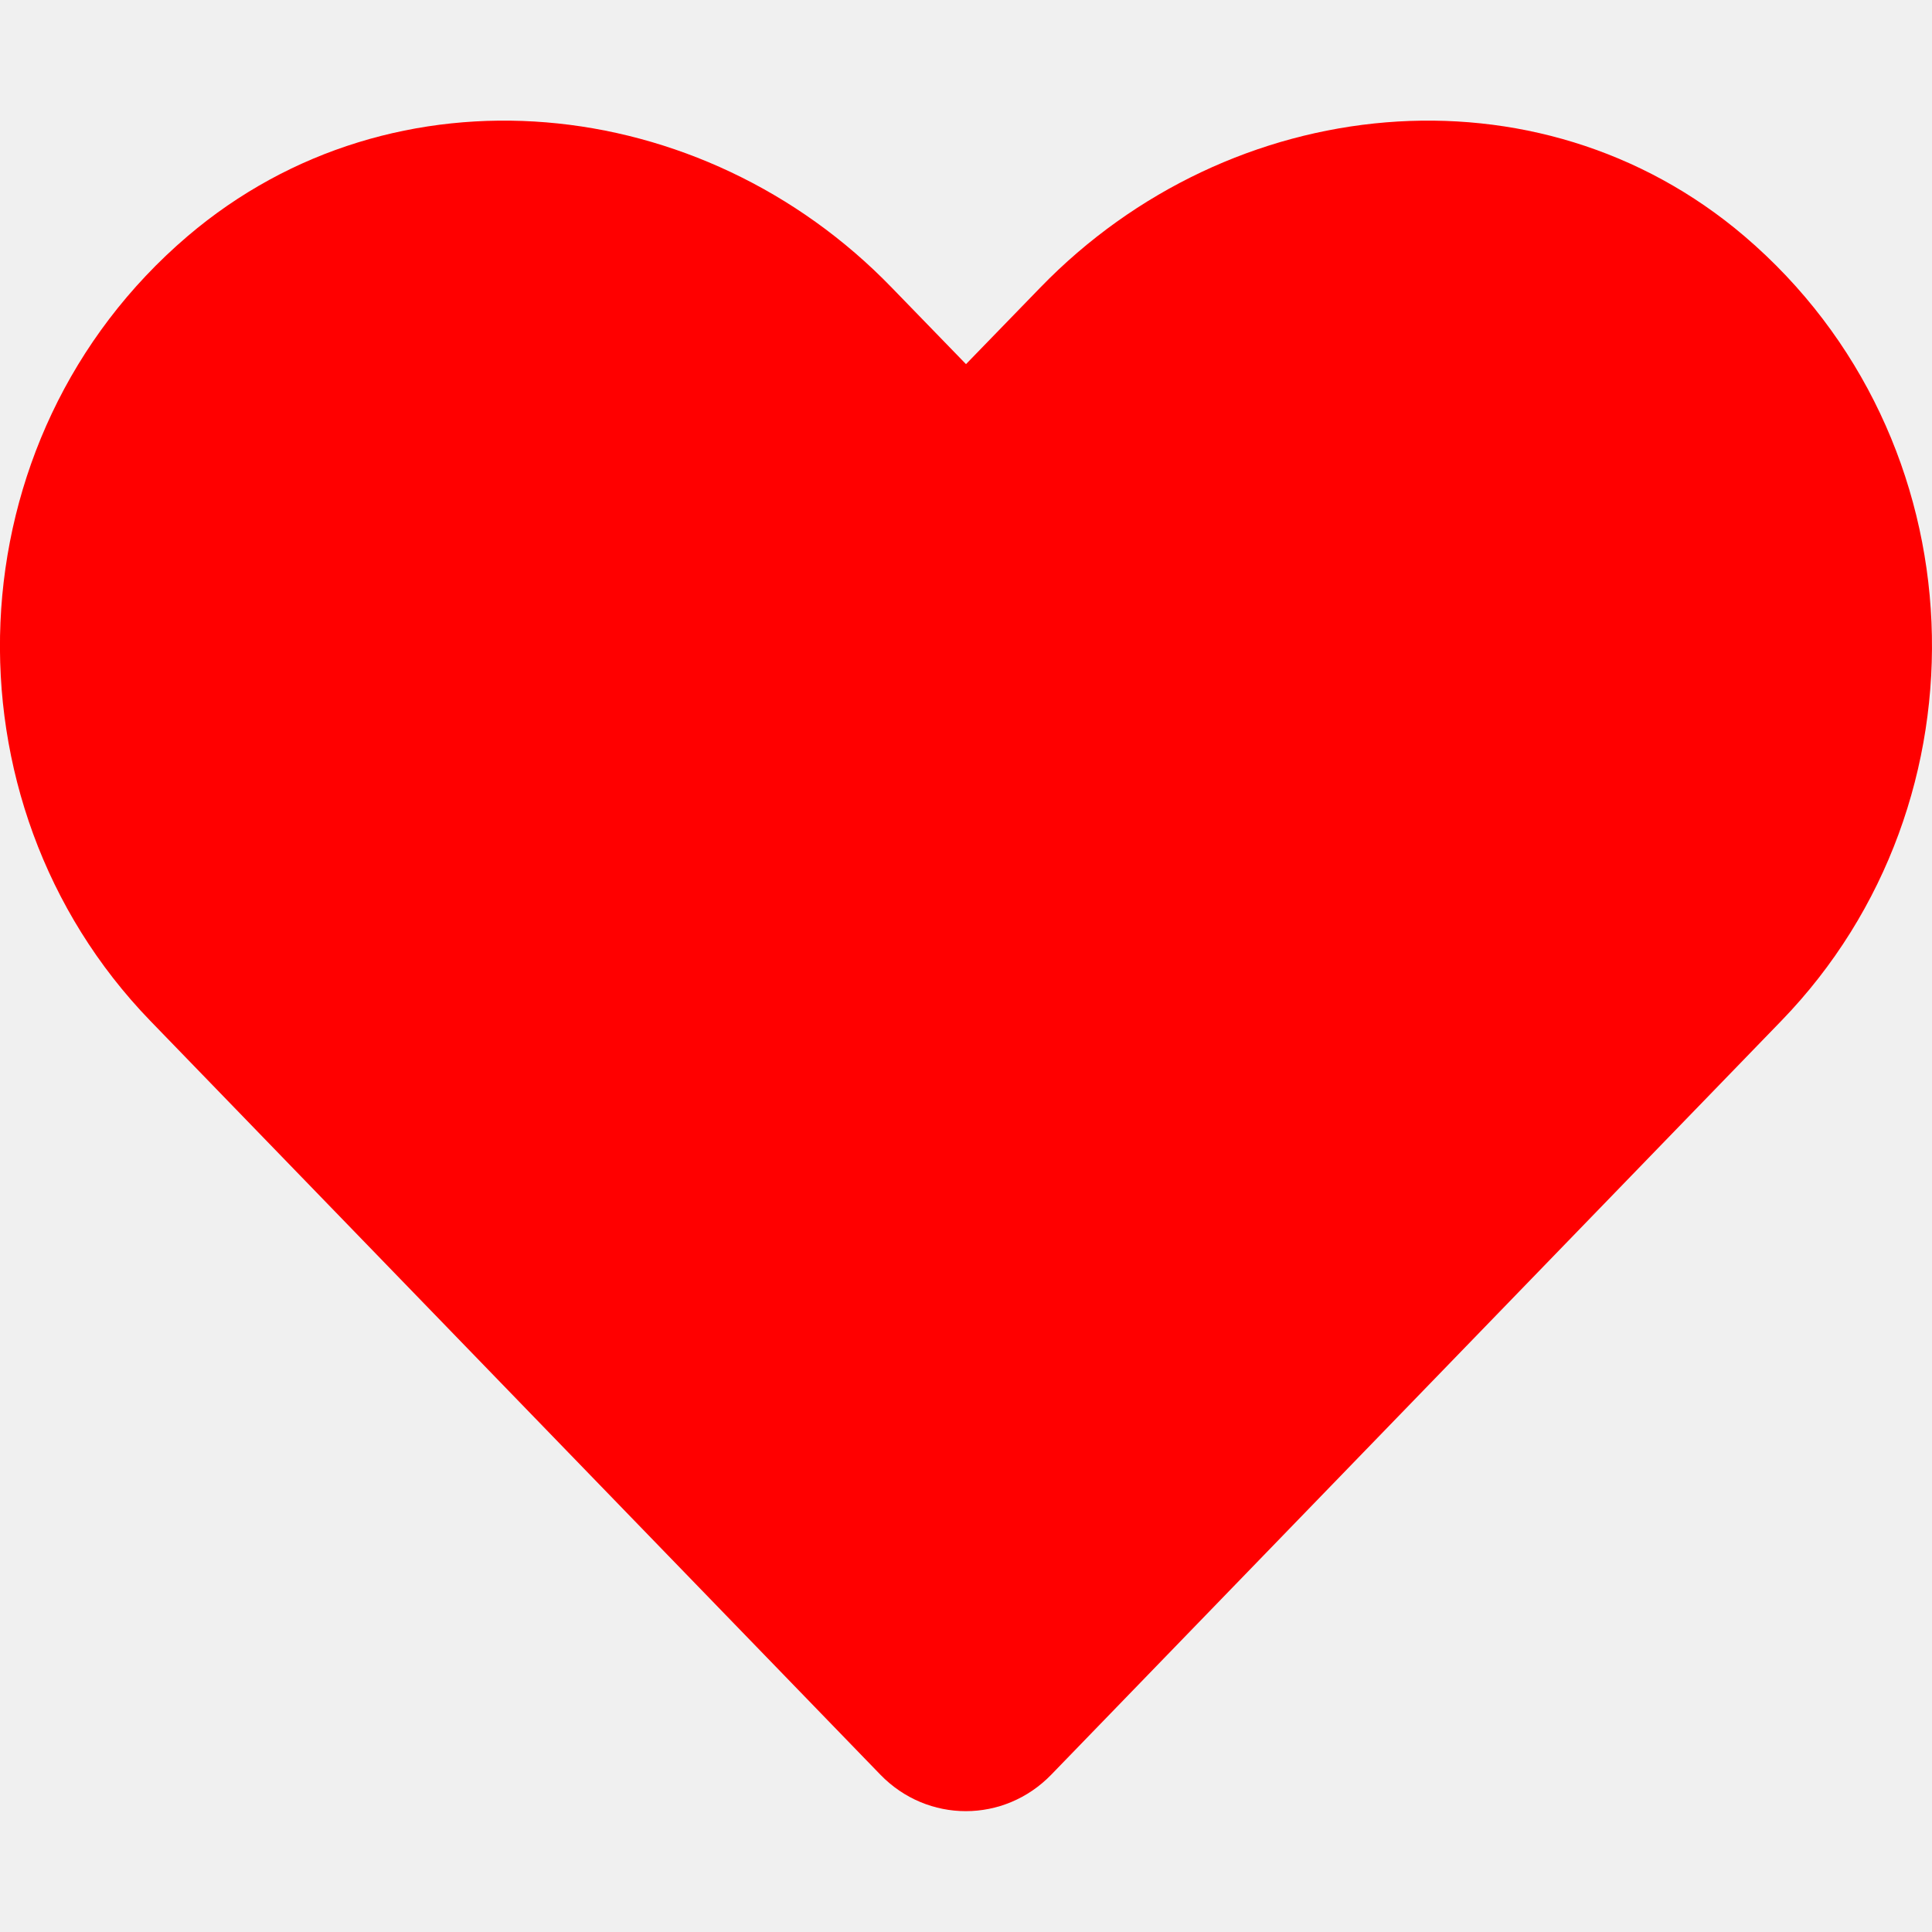
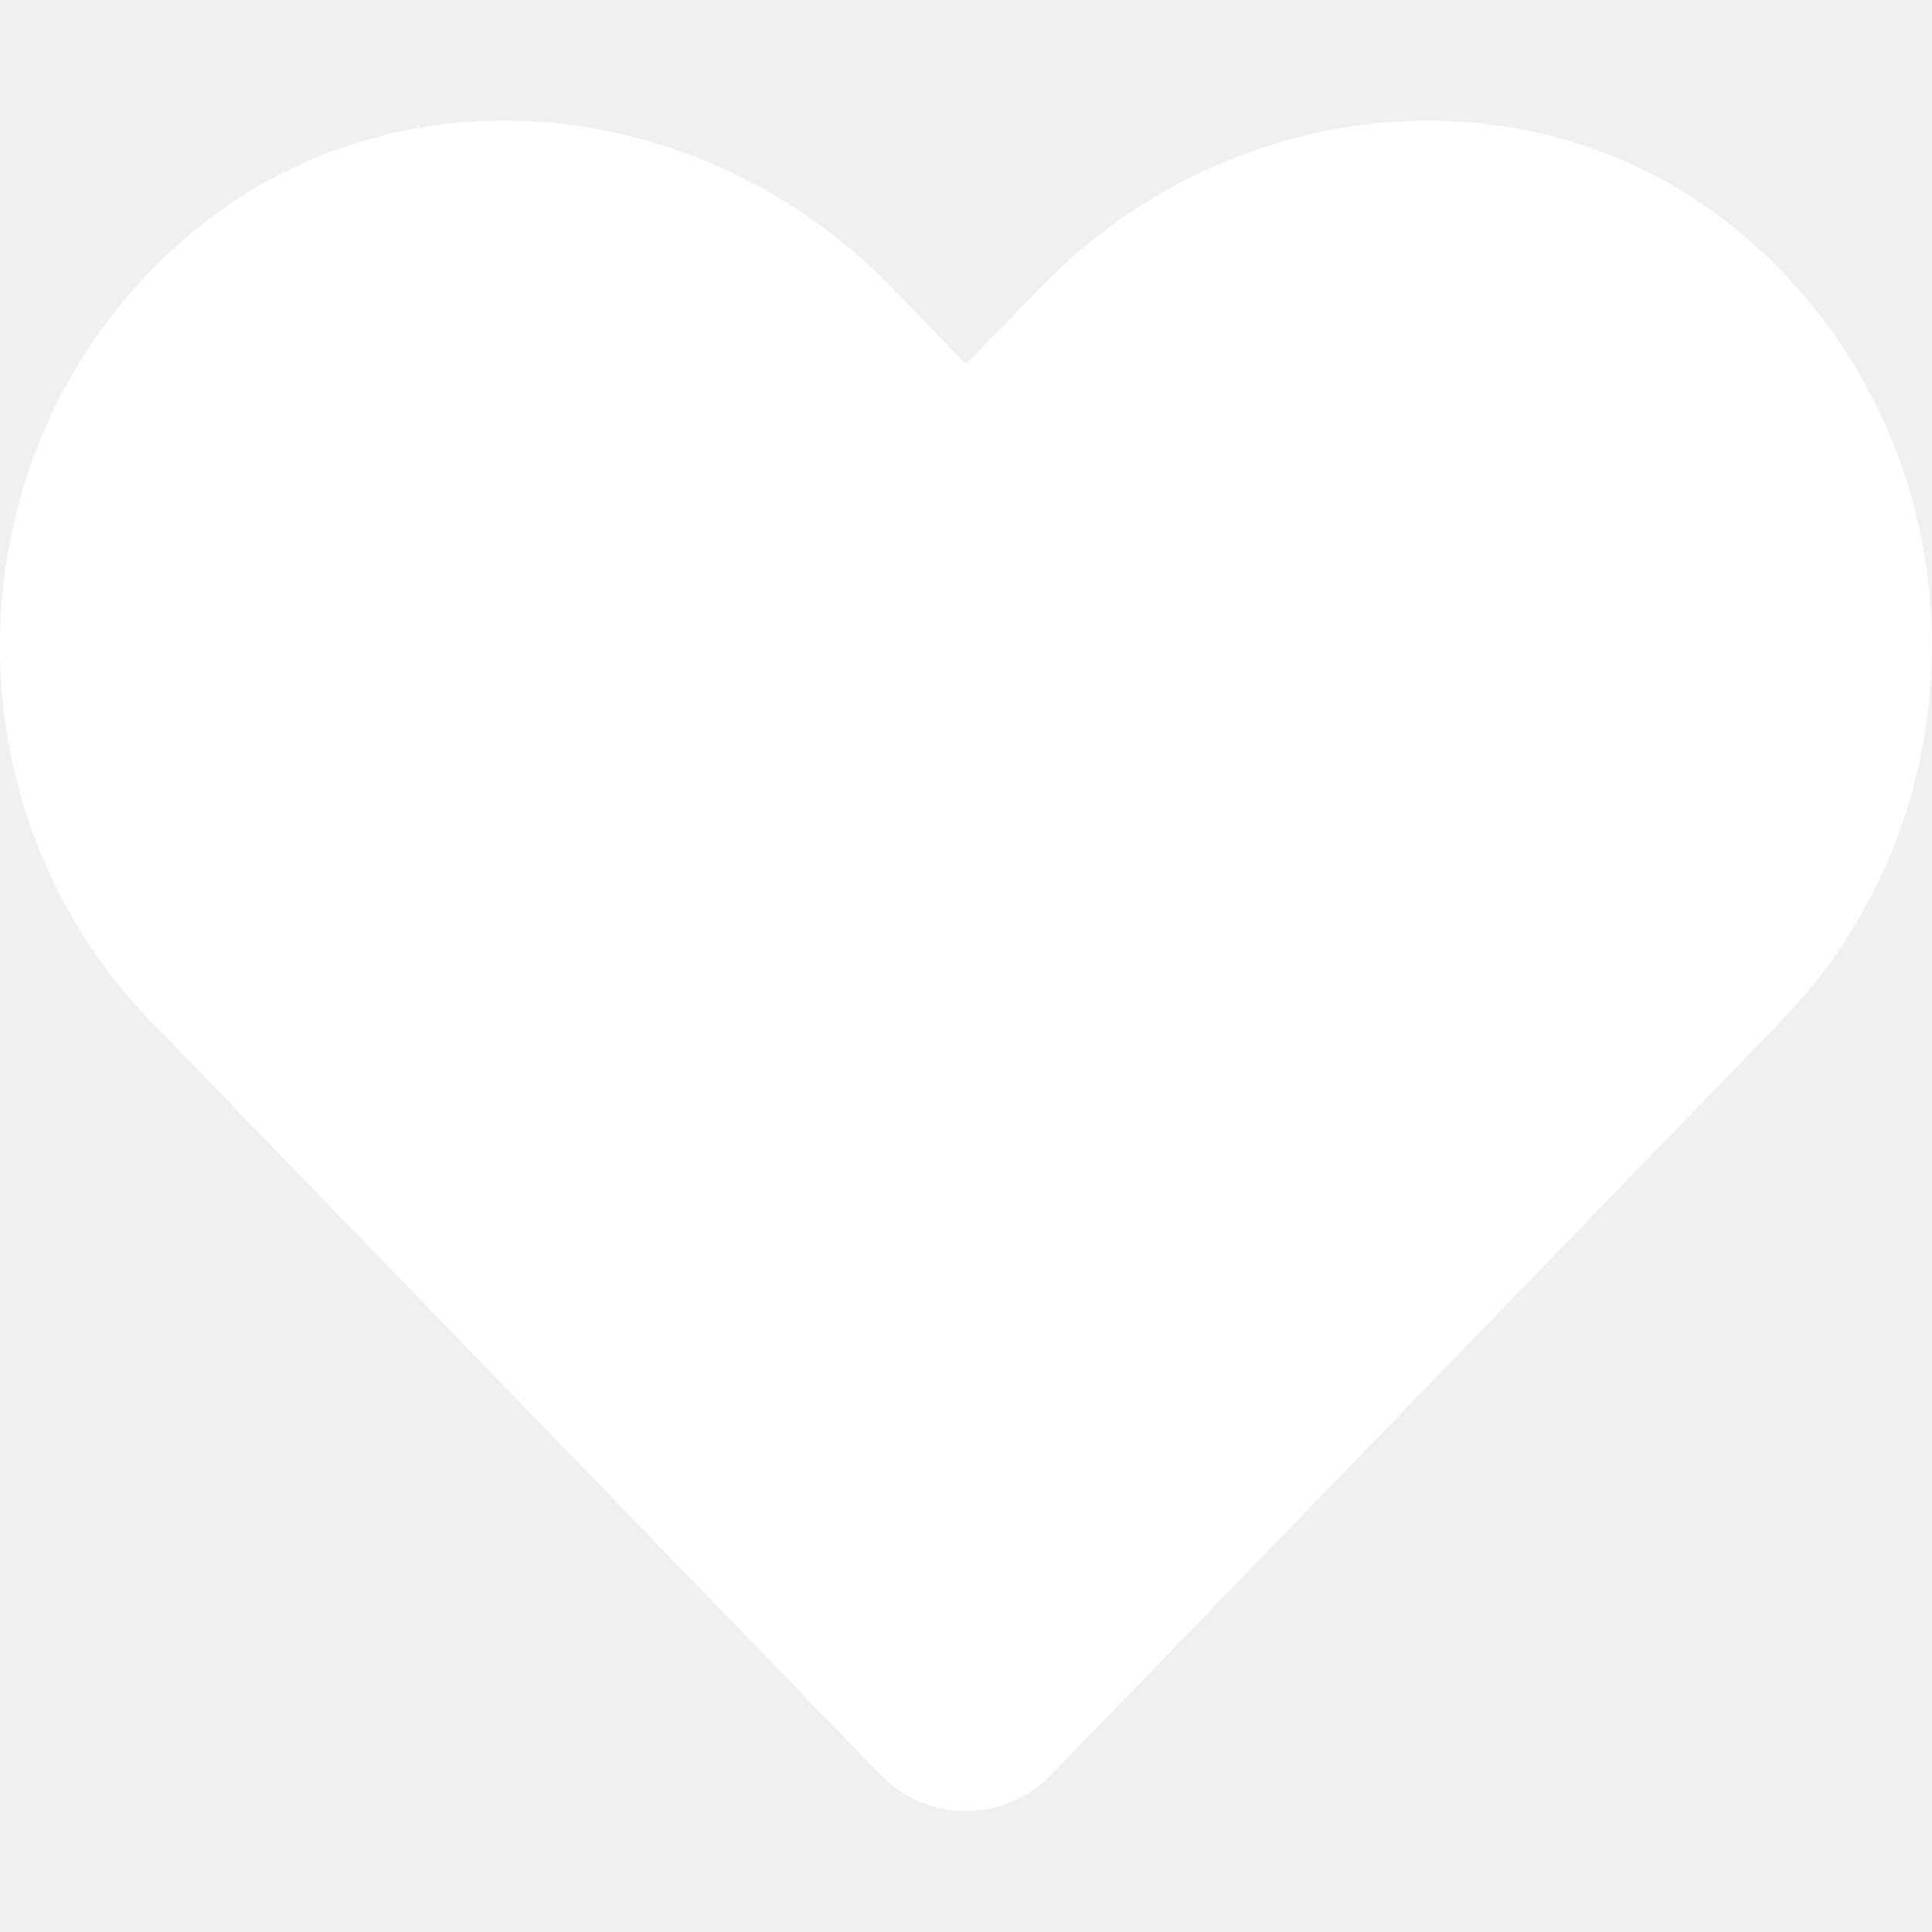
<svg xmlns="http://www.w3.org/2000/svg" aria-hidden="true" focusable="false" data-prefix="fas" data-icon="heart" class="svg-inline--fa fa-heart fa-w-16" role="img" viewBox="0 0 512 512">
-   <path fill="red" d="M462.3 62.6C407.5 15.9 326 24.3 275.7 76.2L256 96.5l-19.7-20.3C186.1 24.3 104.5 15.9 49.7 62.6c-62.8 53.6-66.1 149.8-9.9 207.9l193.5 199.8c12.5 12.9 32.8 12.9 45.3 0l193.5-199.8c56.3-58.1 53-154.3-9.8-207.9z" />
+   <path fill="#ffffff" d="M462.3 62.6C407.5 15.9 326 24.3 275.7 76.2L256 96.5l-19.7-20.3C186.1 24.3 104.5 15.9 49.7 62.6c-62.8 53.6-66.1 149.8-9.9 207.9l193.5 199.8c12.5 12.9 32.8 12.9 45.3 0l193.5-199.8c56.3-58.1 53-154.3-9.8-207.9z" />
</svg>
